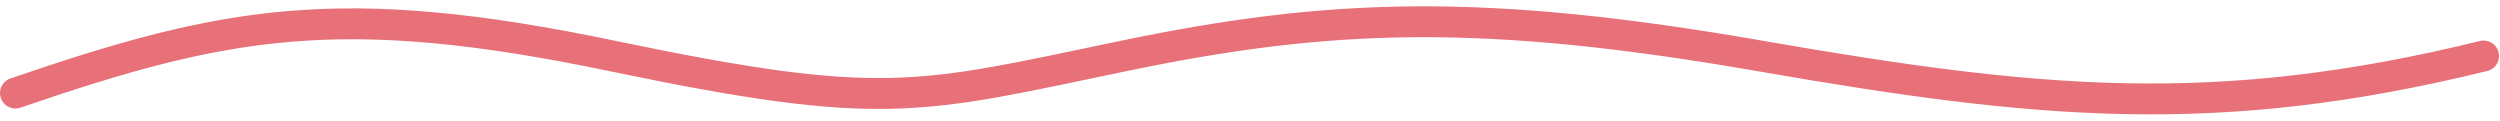
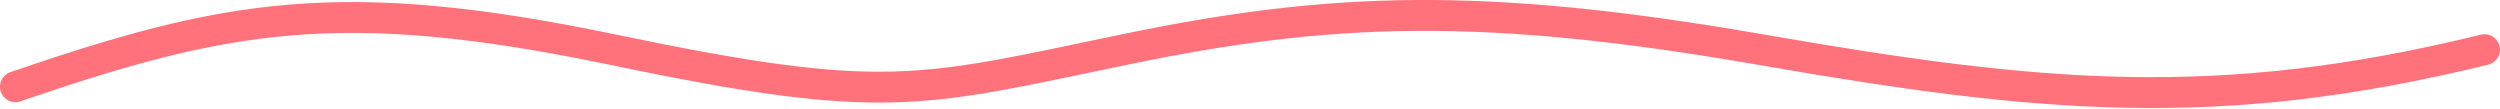
- <svg xmlns="http://www.w3.org/2000/svg" width="290" height="14" viewBox="0 0 324 14" fill="none">
-   <path d="M2 11.24C29.189 1.927 44.151 -0.913 79.419 6.437C114.688 13.788 118.989 11.979 145.656 6.437C172.323 0.896 192.108 0.157 228.237 6.437C264.366 12.717 287.409 14.911 322 6.437" stroke="#E87078" stroke-width="4" stroke-linecap="round" stroke-linejoin="round" />
+ <svg xmlns="http://www.w3.org/2000/svg" width="324" height="14" viewBox="0 0 324 14" fill="none">
+   <path d="M2 11.24C29.189 1.927 44.151 -0.913 79.419 6.437C114.688 13.788 118.989 11.979 145.656 6.437C172.323 0.896 192.108 0.157 228.237 6.437C264.366 12.717 287.409 14.911 322 6.437" stroke="#FF727B" stroke-width="4" stroke-linecap="round" stroke-linejoin="round" />
</svg>
